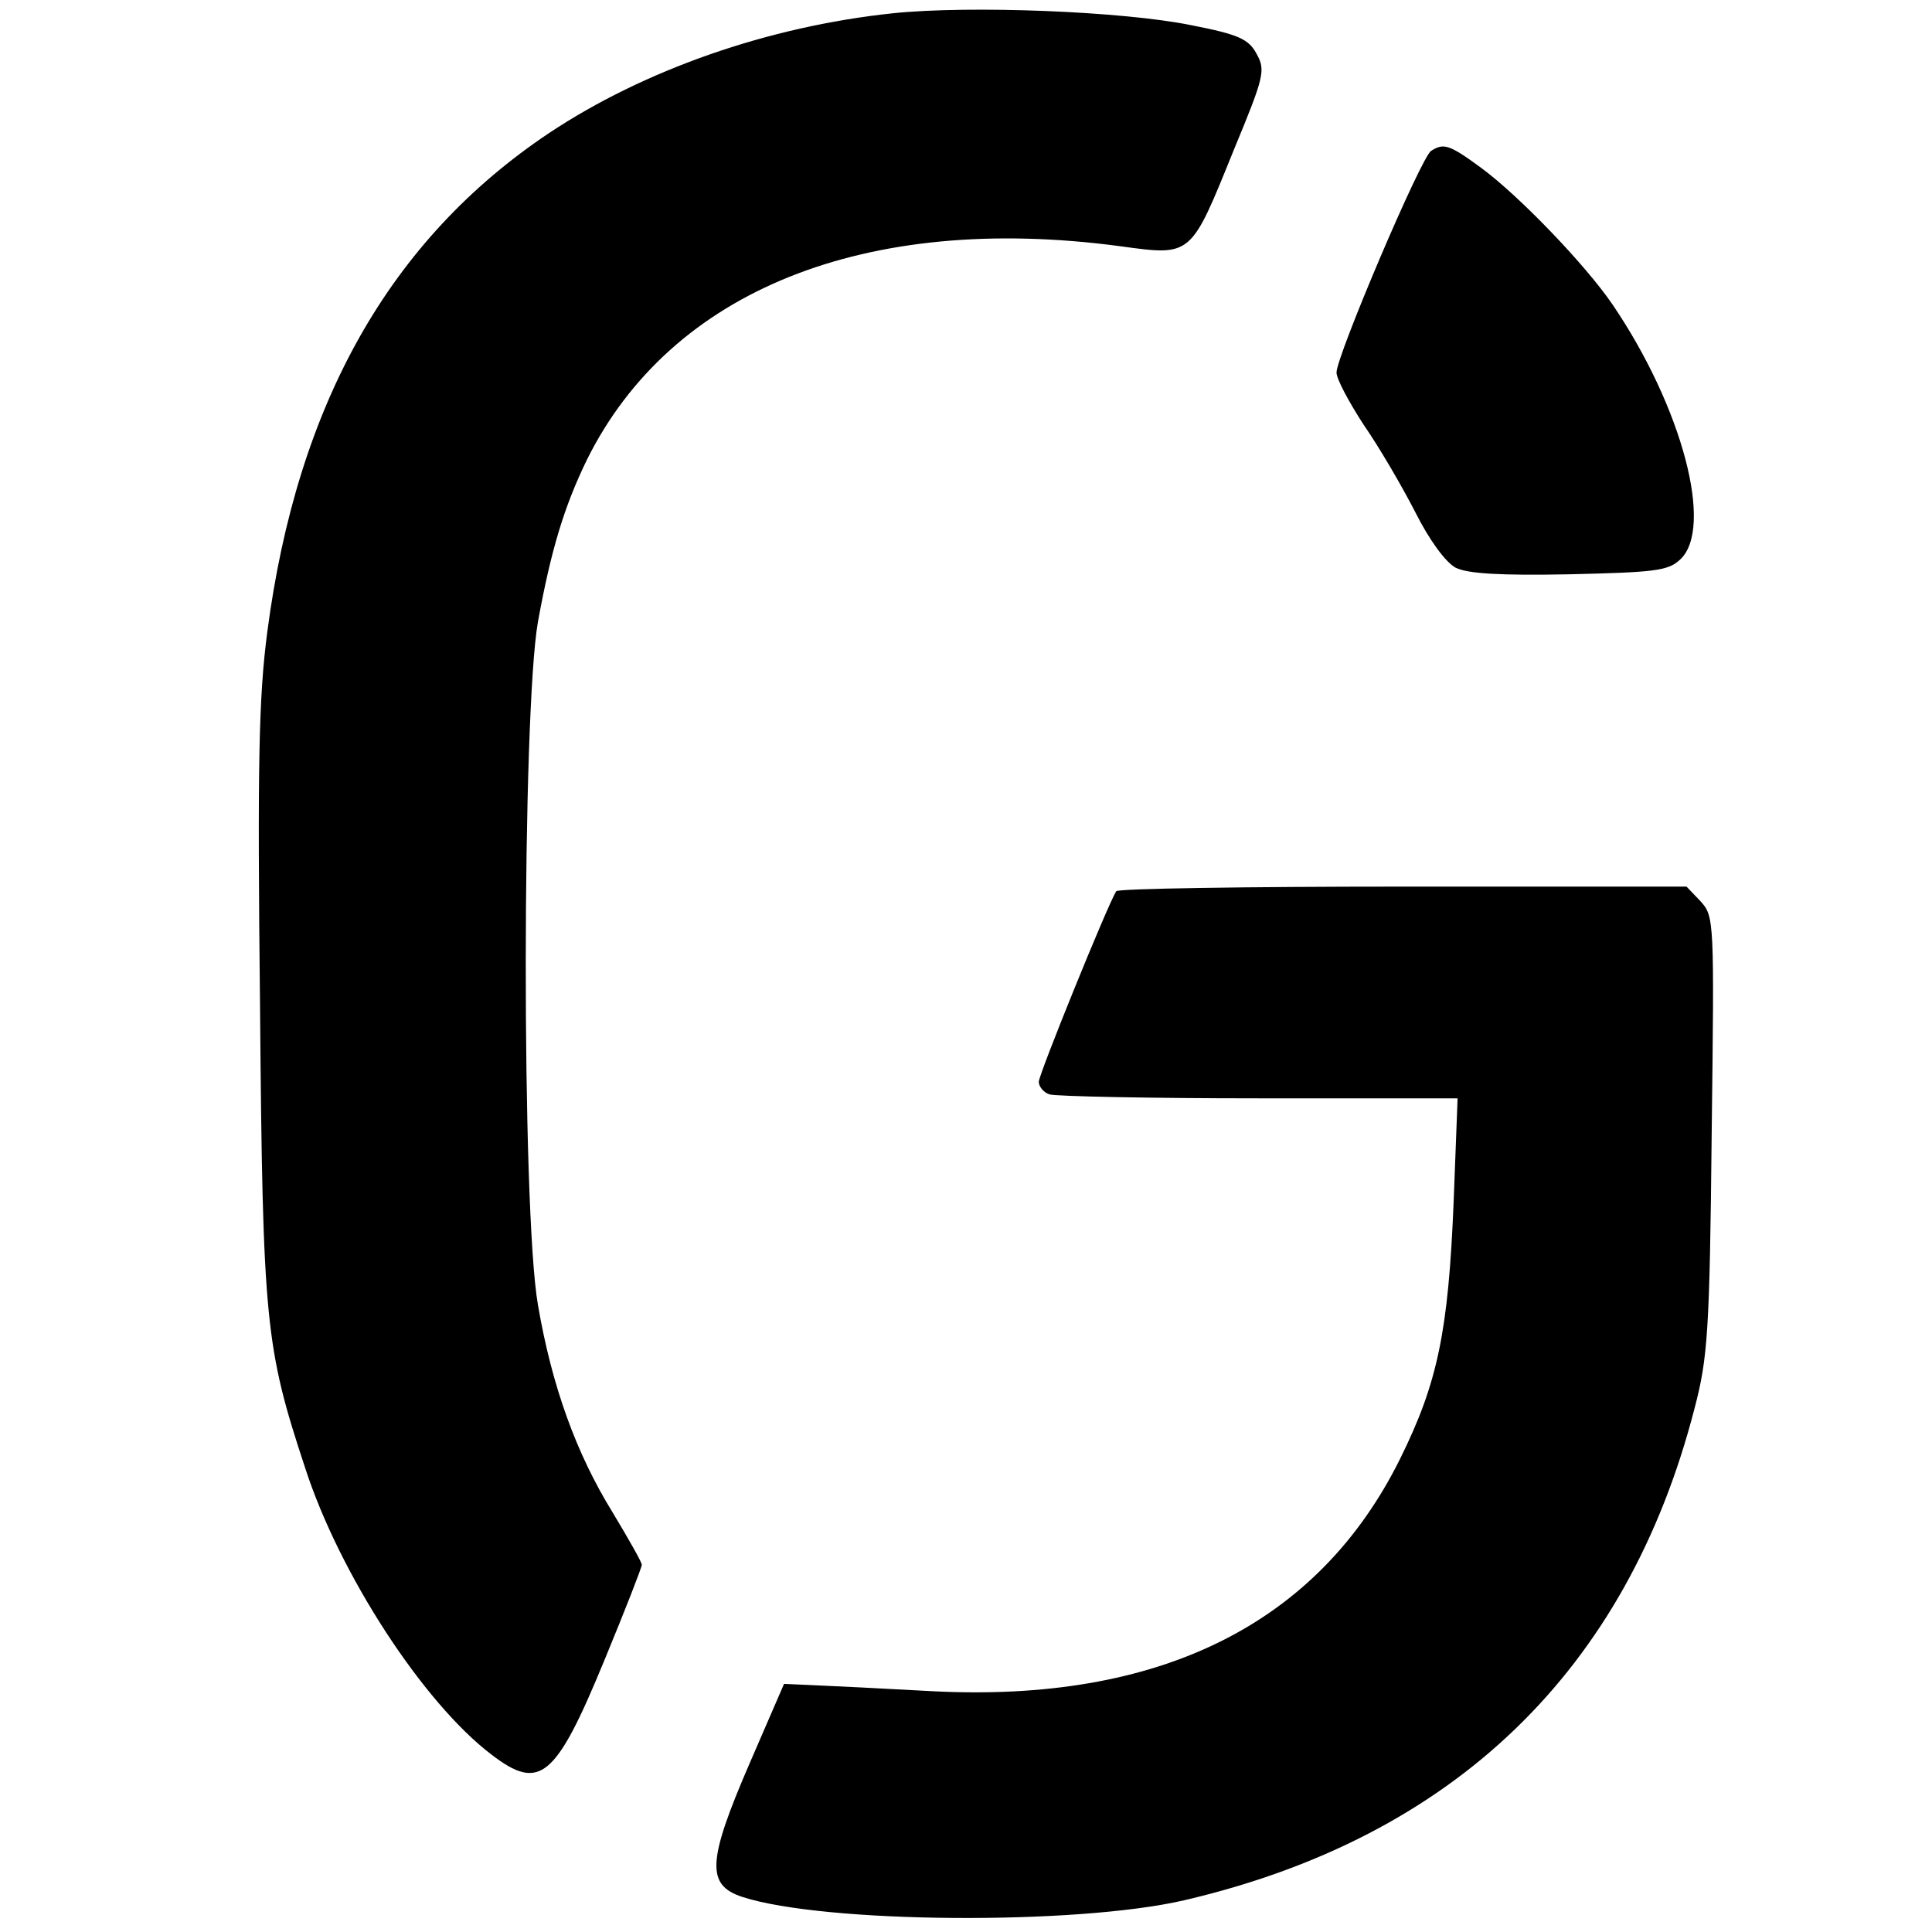
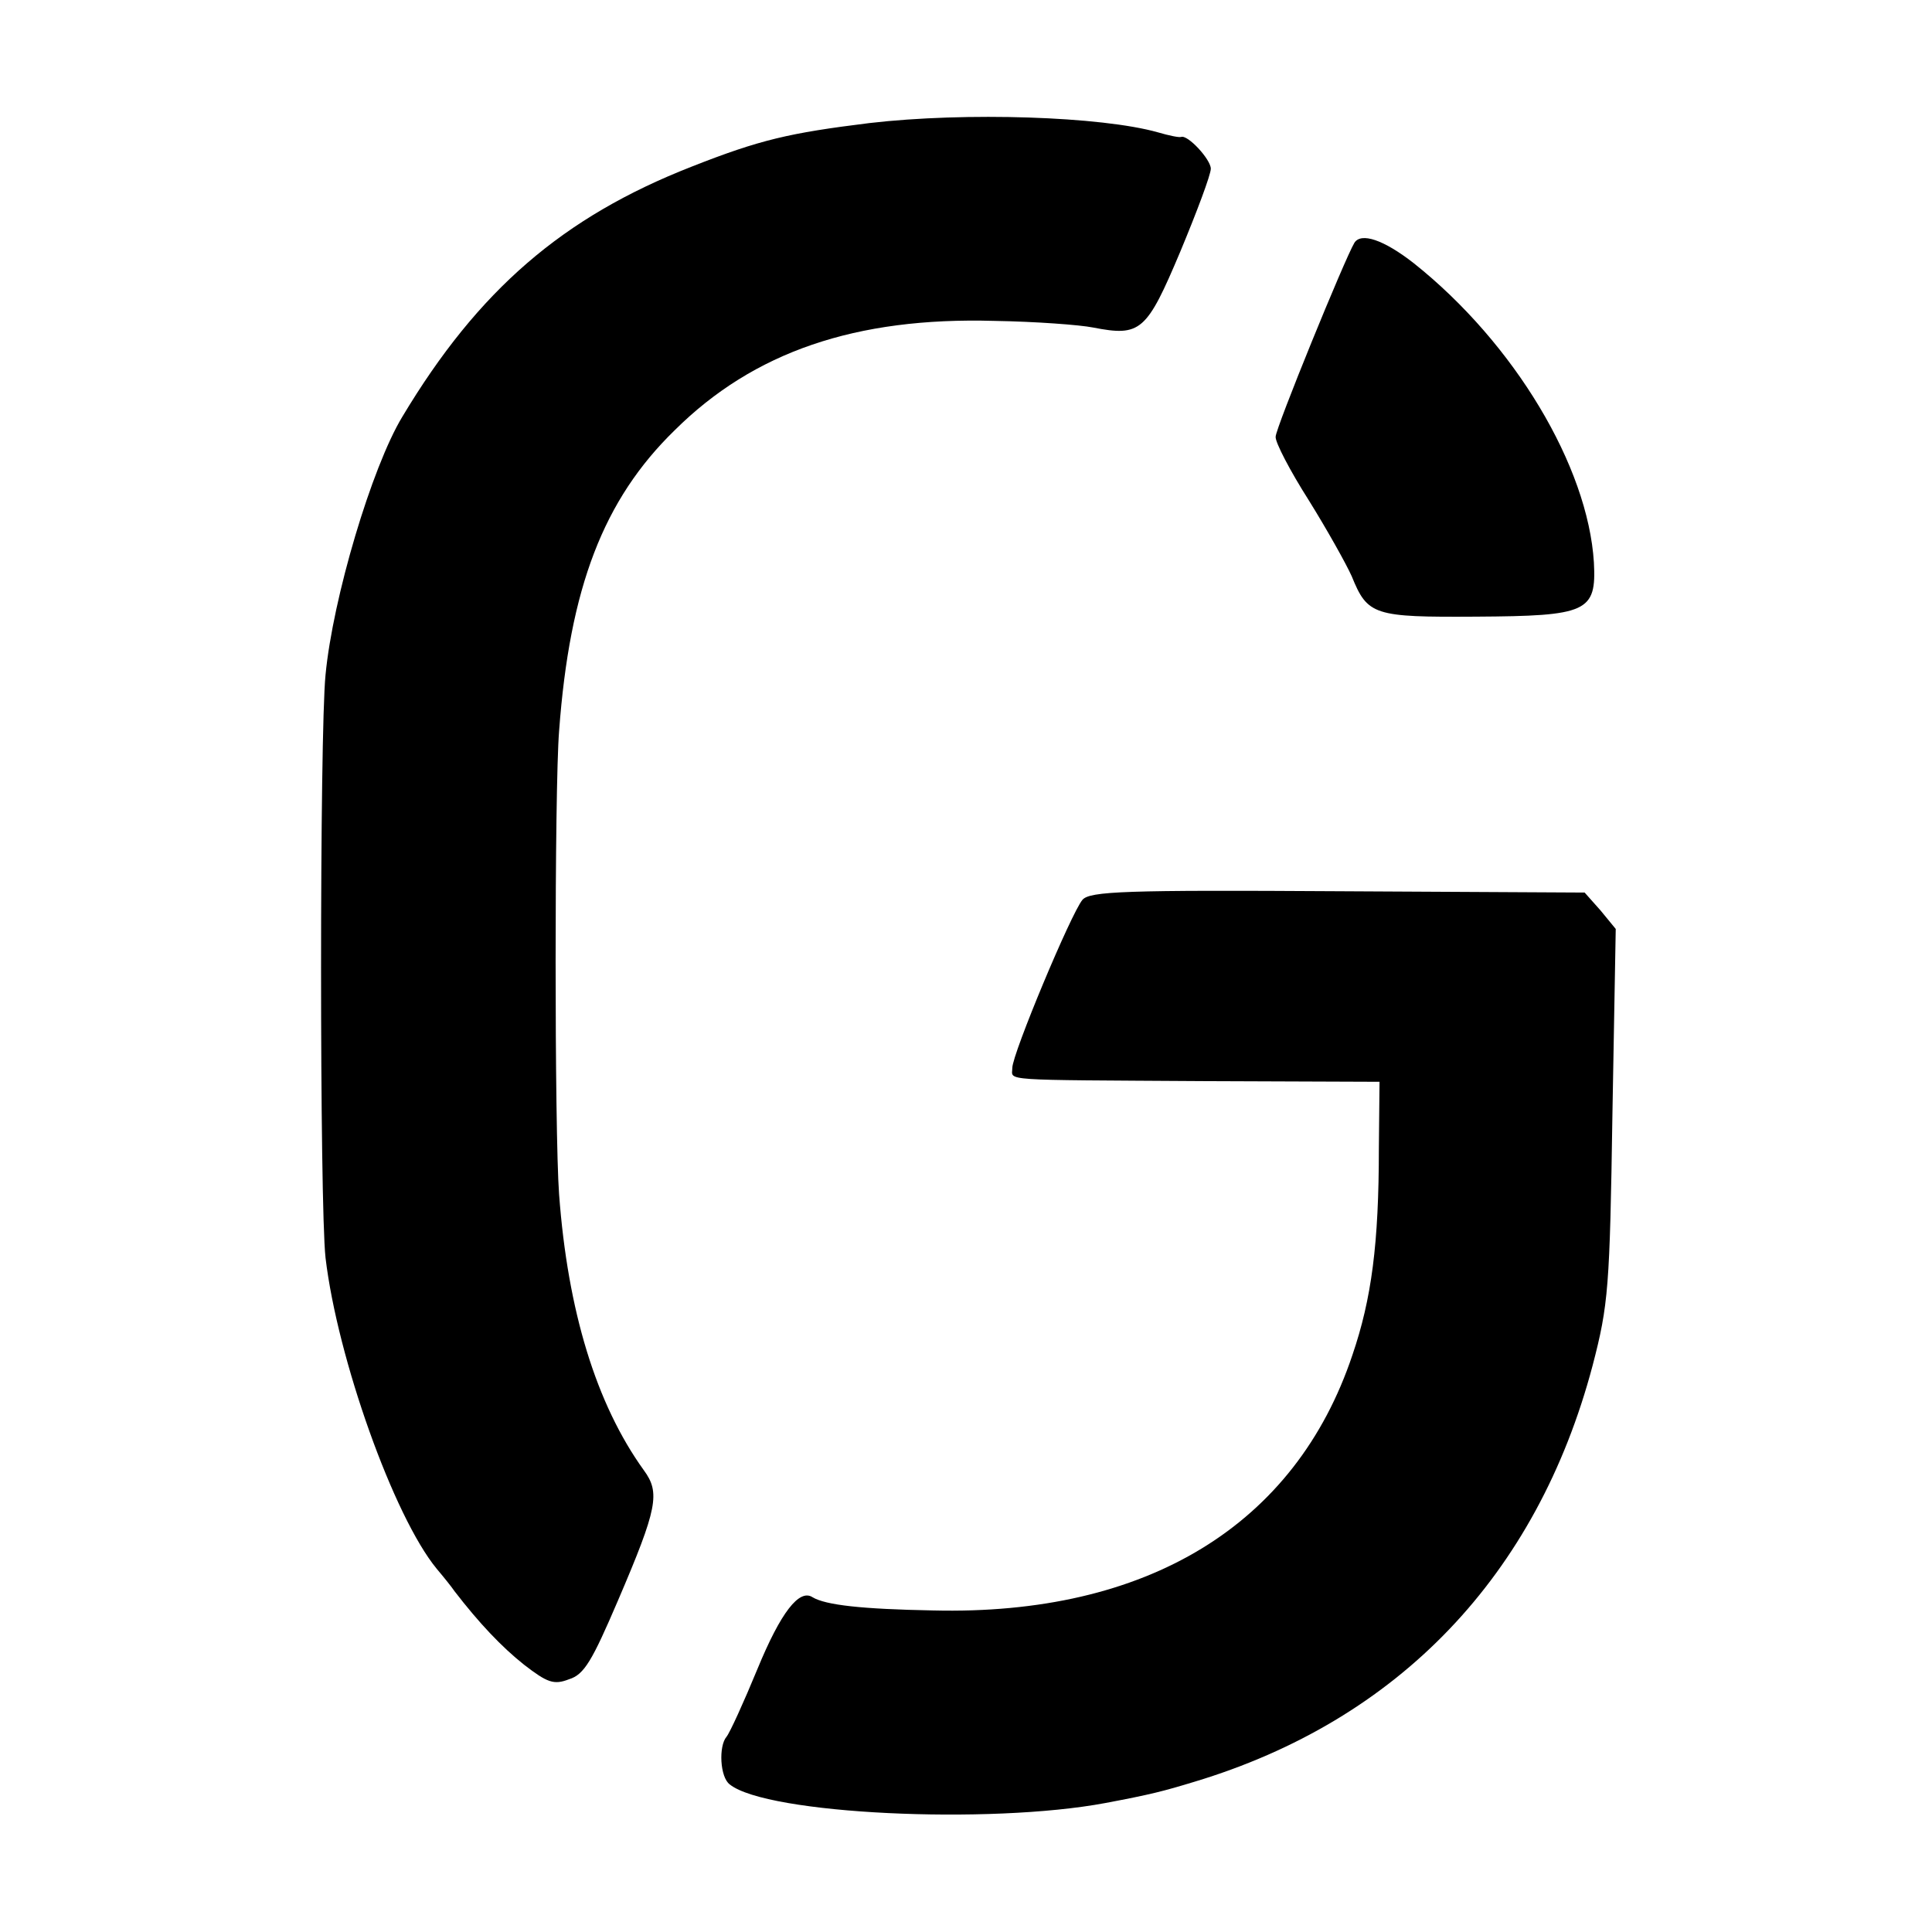
<svg xmlns="http://www.w3.org/2000/svg" version="1.0" width="292pt" height="292pt" viewBox="0 0 292 292" preserveAspectRatio="xMidYMid meet">
  <g transform="translate(0,292) scale(0.1,-0.1)" fill="#000000" stroke="none">
-     <path d="M1350 2900 c-190 -20 -377 -86 -520 -181 -241 -161 -381 -410 -426 -754 -13 -99 -15 -200 -11 -565 4 -479 8 -516 68 -698 52 -161 179 -356 282 -434 73 -56 97 -36 171 144 31 75 56 139 56 143 0 4 -20 39 -44 79 -55 89 -92 191 -113 314 -25 144 -24 894 0 1032 20 110 40 175 74 245 127 256 421 374 805 323 110 -15 107 -17 173 146 46 111 48 120 34 145 -12 22 -27 29 -99 43 -103 21 -334 30 -450 18z" />
-     <path d="M2163 2692 c-15 -9 -143 -310 -143 -335 0 -10 19 -45 41 -79 23 -33 58 -93 78 -132 21 -42 46 -76 61 -84 18 -9 67 -12 171 -10 128 3 150 5 168 22 52 47 4 230 -102 386 -41 60 -141 164 -198 206 -49 36 -57 38 -76 26z" />
-     <path d="M1687 1573 c-14 -23 -117 -277 -117 -288 0 -7 7 -16 16 -19 9 -3 151 -6 316 -6 l301 0 -6 -157 c-8 -195 -24 -273 -81 -388 -124 -250 -364 -369 -708 -351 -73 4 -153 8 -178 9 l-45 2 -52 -120 c-64 -148 -66 -184 -11 -202 123 -40 504 -43 668 -5 407 95 669 347 771 743 20 76 23 116 26 414 4 325 4 330 -17 353 l-21 22 -429 0 c-236 0 -431 -3 -433 -7z" />
+     <path d="M1314 2734 c-121 -15 -165 -25 -269 -66 -194 -76 -322 -186 -437 -378 -46 -76 -105 -274 -116 -390 -9 -89 -9 -800 0 -881 18 -152 103 -391 168 -470 11 -13 23 -28 27 -34 37 -48 71 -84 105 -111 35 -27 45 -31 68 -22 23 7 35 28 74 119 60 140 64 163 39 197 -72 100 -115 241 -128 417 -7 94 -7 613 0 700 16 217 67 350 175 455 119 118 273 171 483 165 62 -1 129 -6 149 -10 72 -14 81 -6 132 115 25 60 46 116 46 125 0 14 -35 52 -45 48 -3 -1 -18 2 -35 7 -85 24 -290 31 -436 14z" />
+     <path d="M2047 2553 c-14 -23 -119 -280 -119 -293 -1 -8 22 -52 50 -96 28 -45 57 -97 65 -115 24 -59 33 -62 188 -61 168 1 182 7 178 82 -9 145 -120 331 -272 452 -46 36 -80 47 -90 31z" />
+     <path d="M1636 1560 c-17 -20 -106 -233 -106 -254 0 -20 -24 -18 290 -20 l265 -1 -1 -100 c0 -145 -11 -228 -40 -313 -86 -257 -310 -394 -634 -386 -107 2 -162 8 -182 20 -20 13 -48 -23 -83 -108 -21 -51 -42 -97 -47 -103 -12 -14 -10 -61 5 -72 56 -45 392 -61 568 -28 69 13 88 18 134 32 309 93 518 312 602 629 24 92 26 118 30 380 l5 280 -23 28 -24 27 -373 2 c-321 2 -375 0 -386 -13z" />
  </g>
</svg>
